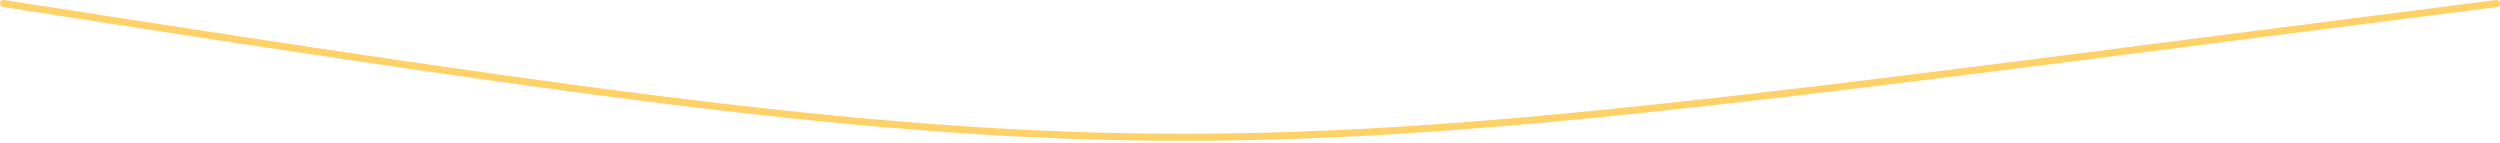
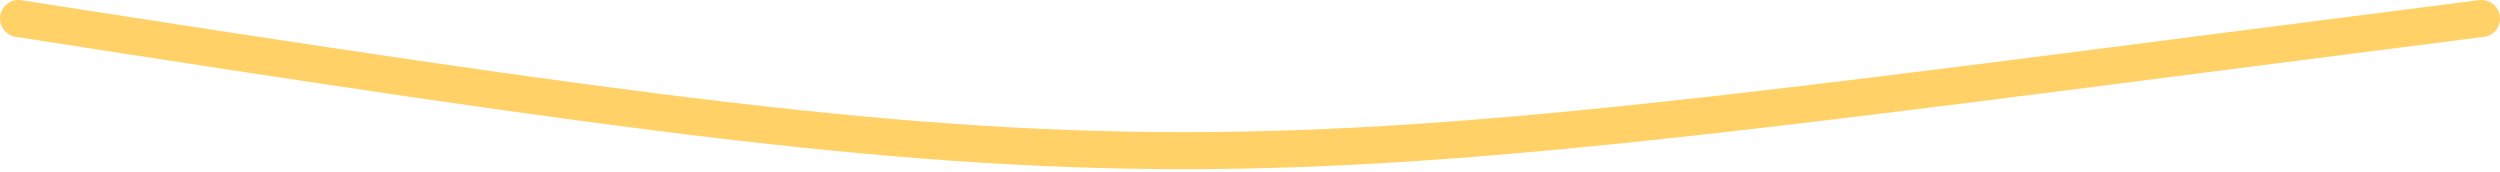
- <svg xmlns="http://www.w3.org/2000/svg" width="1068" height="61" viewBox="0 0 1068 61" fill="none">
-   <path d="M1066.5 1.5C503.5 72.983 520 82.259 1.5 1.5" stroke="#FFD166" stroke-width="3" stroke-linecap="round" />
+ <svg xmlns="http://www.w3.org/2000/svg" width="1081" height="74" viewBox="0 0 1081 74" fill="none">
+   <path d="M1073 8.001C510.001 79.484 526.501 88.76 8.001 8.001" stroke="#FFD166" stroke-width="16" stroke-linecap="round" />
</svg>
